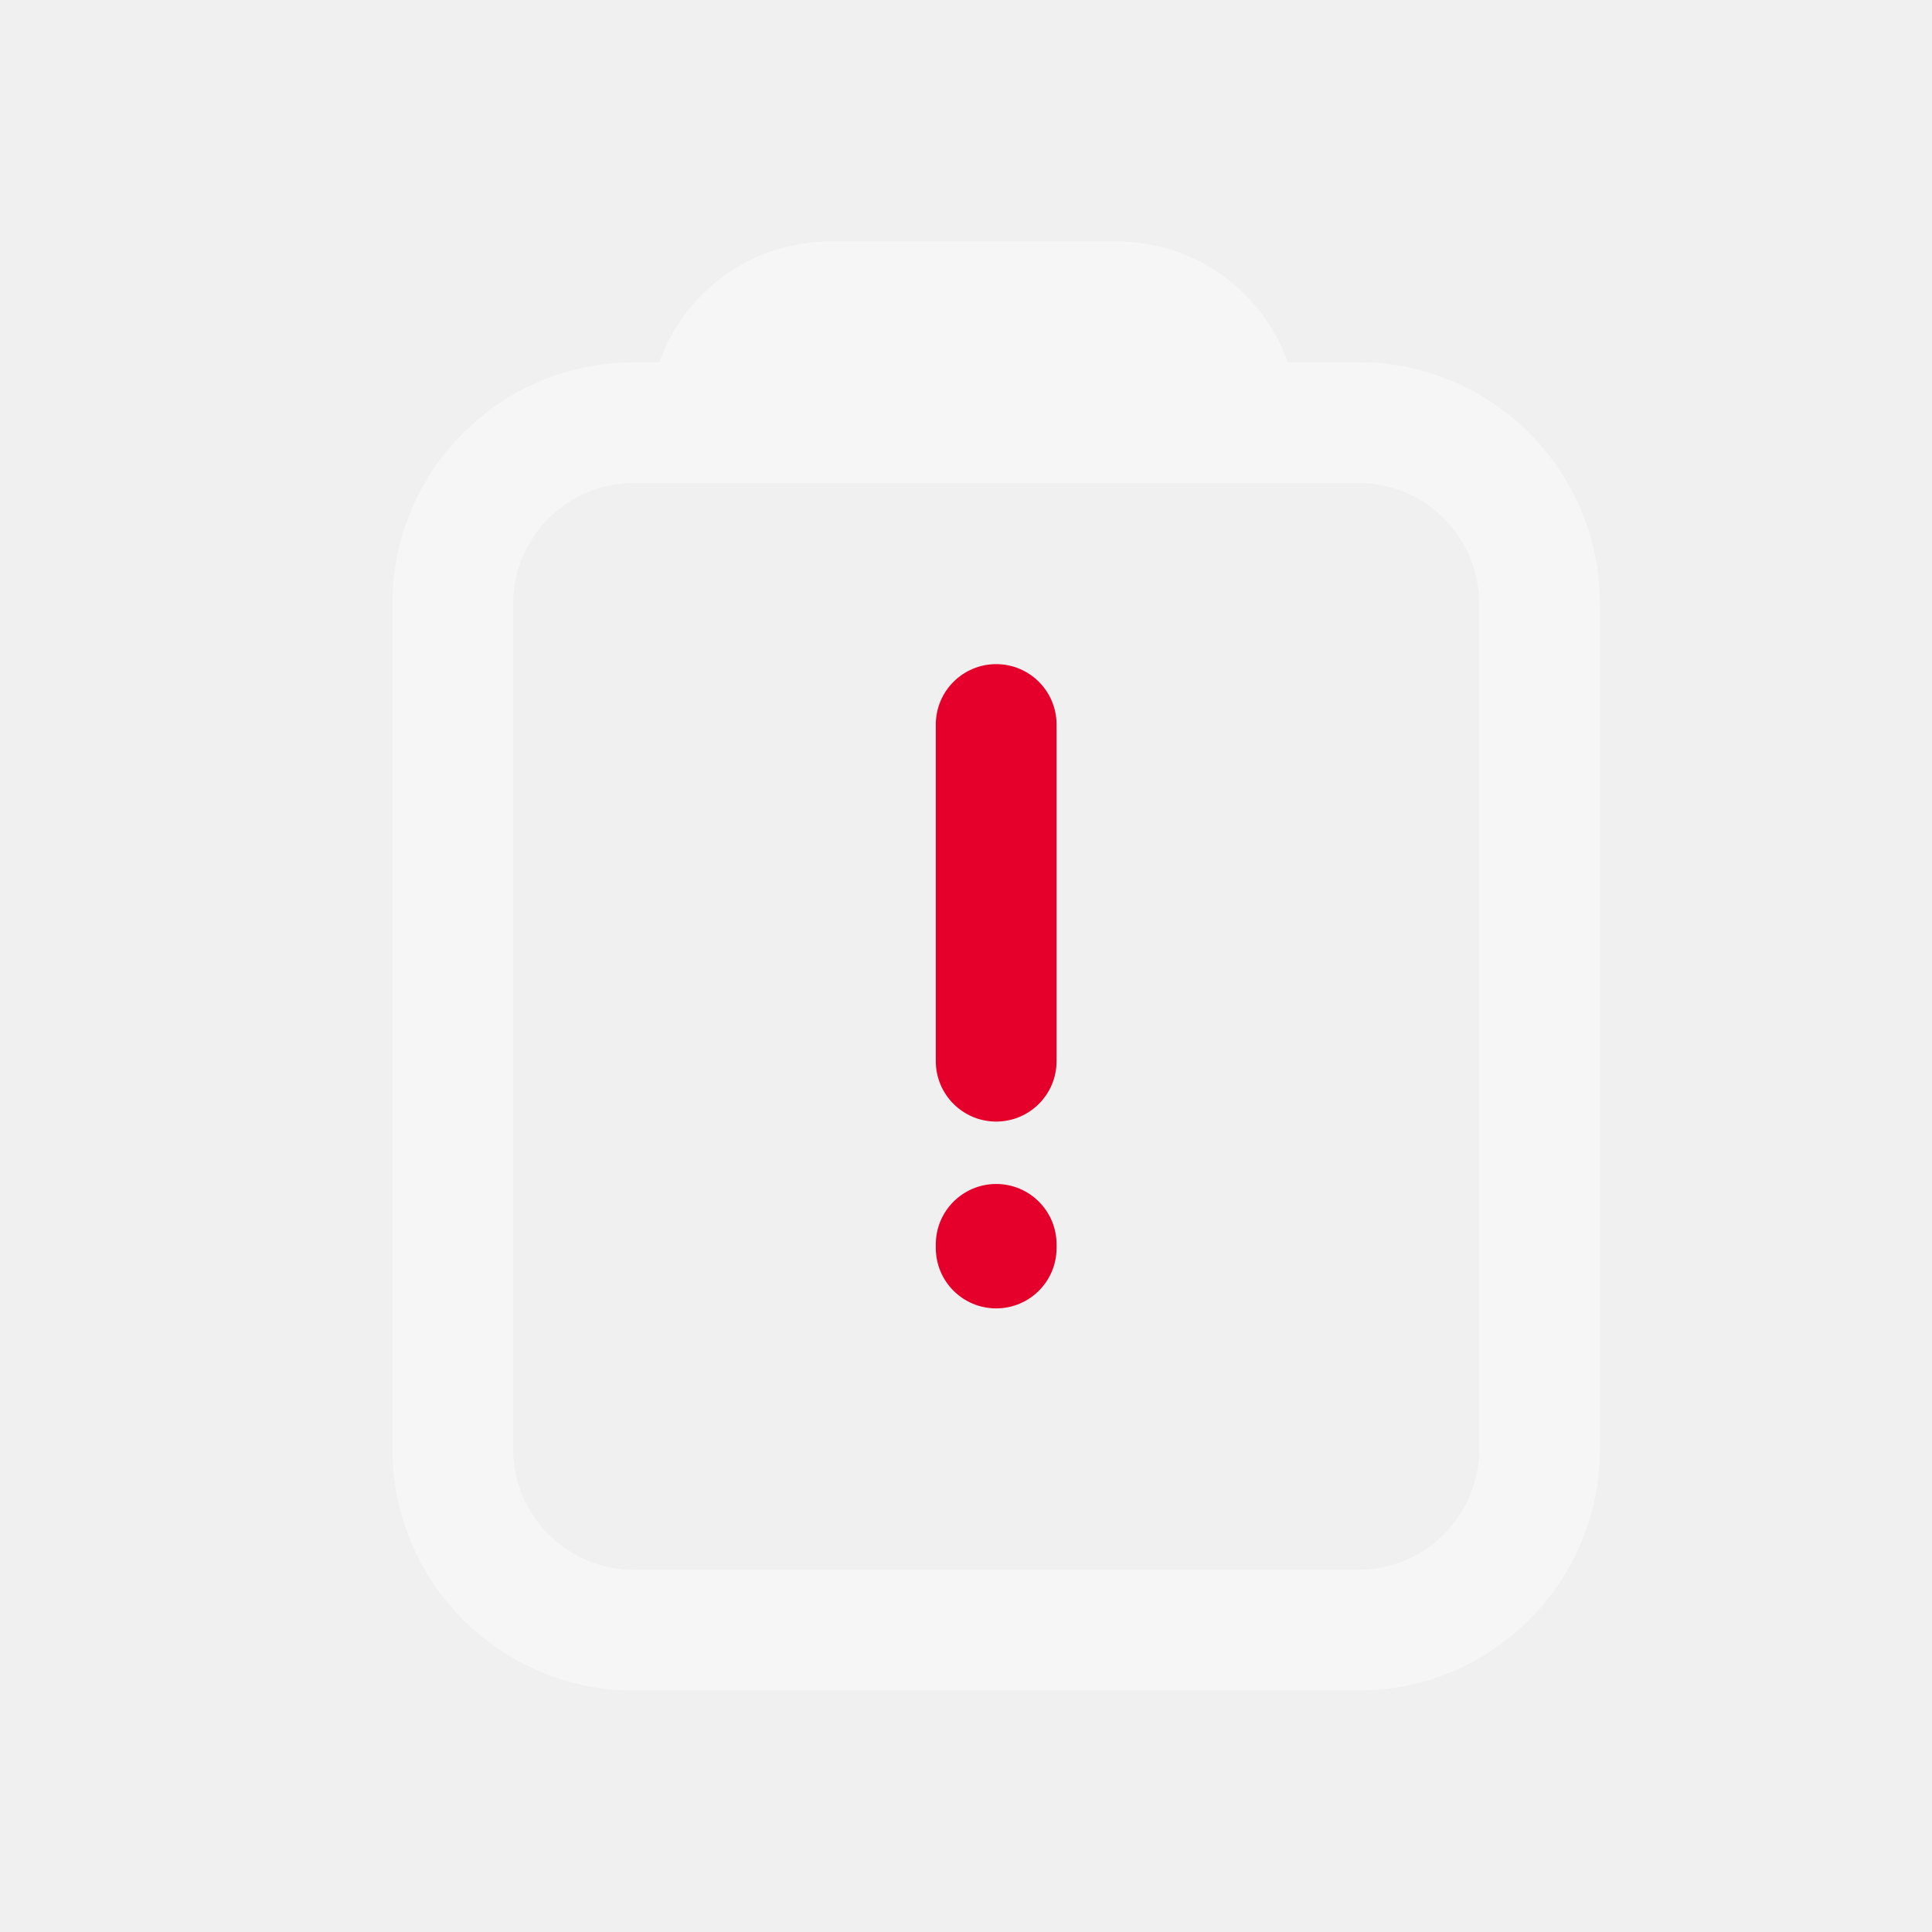
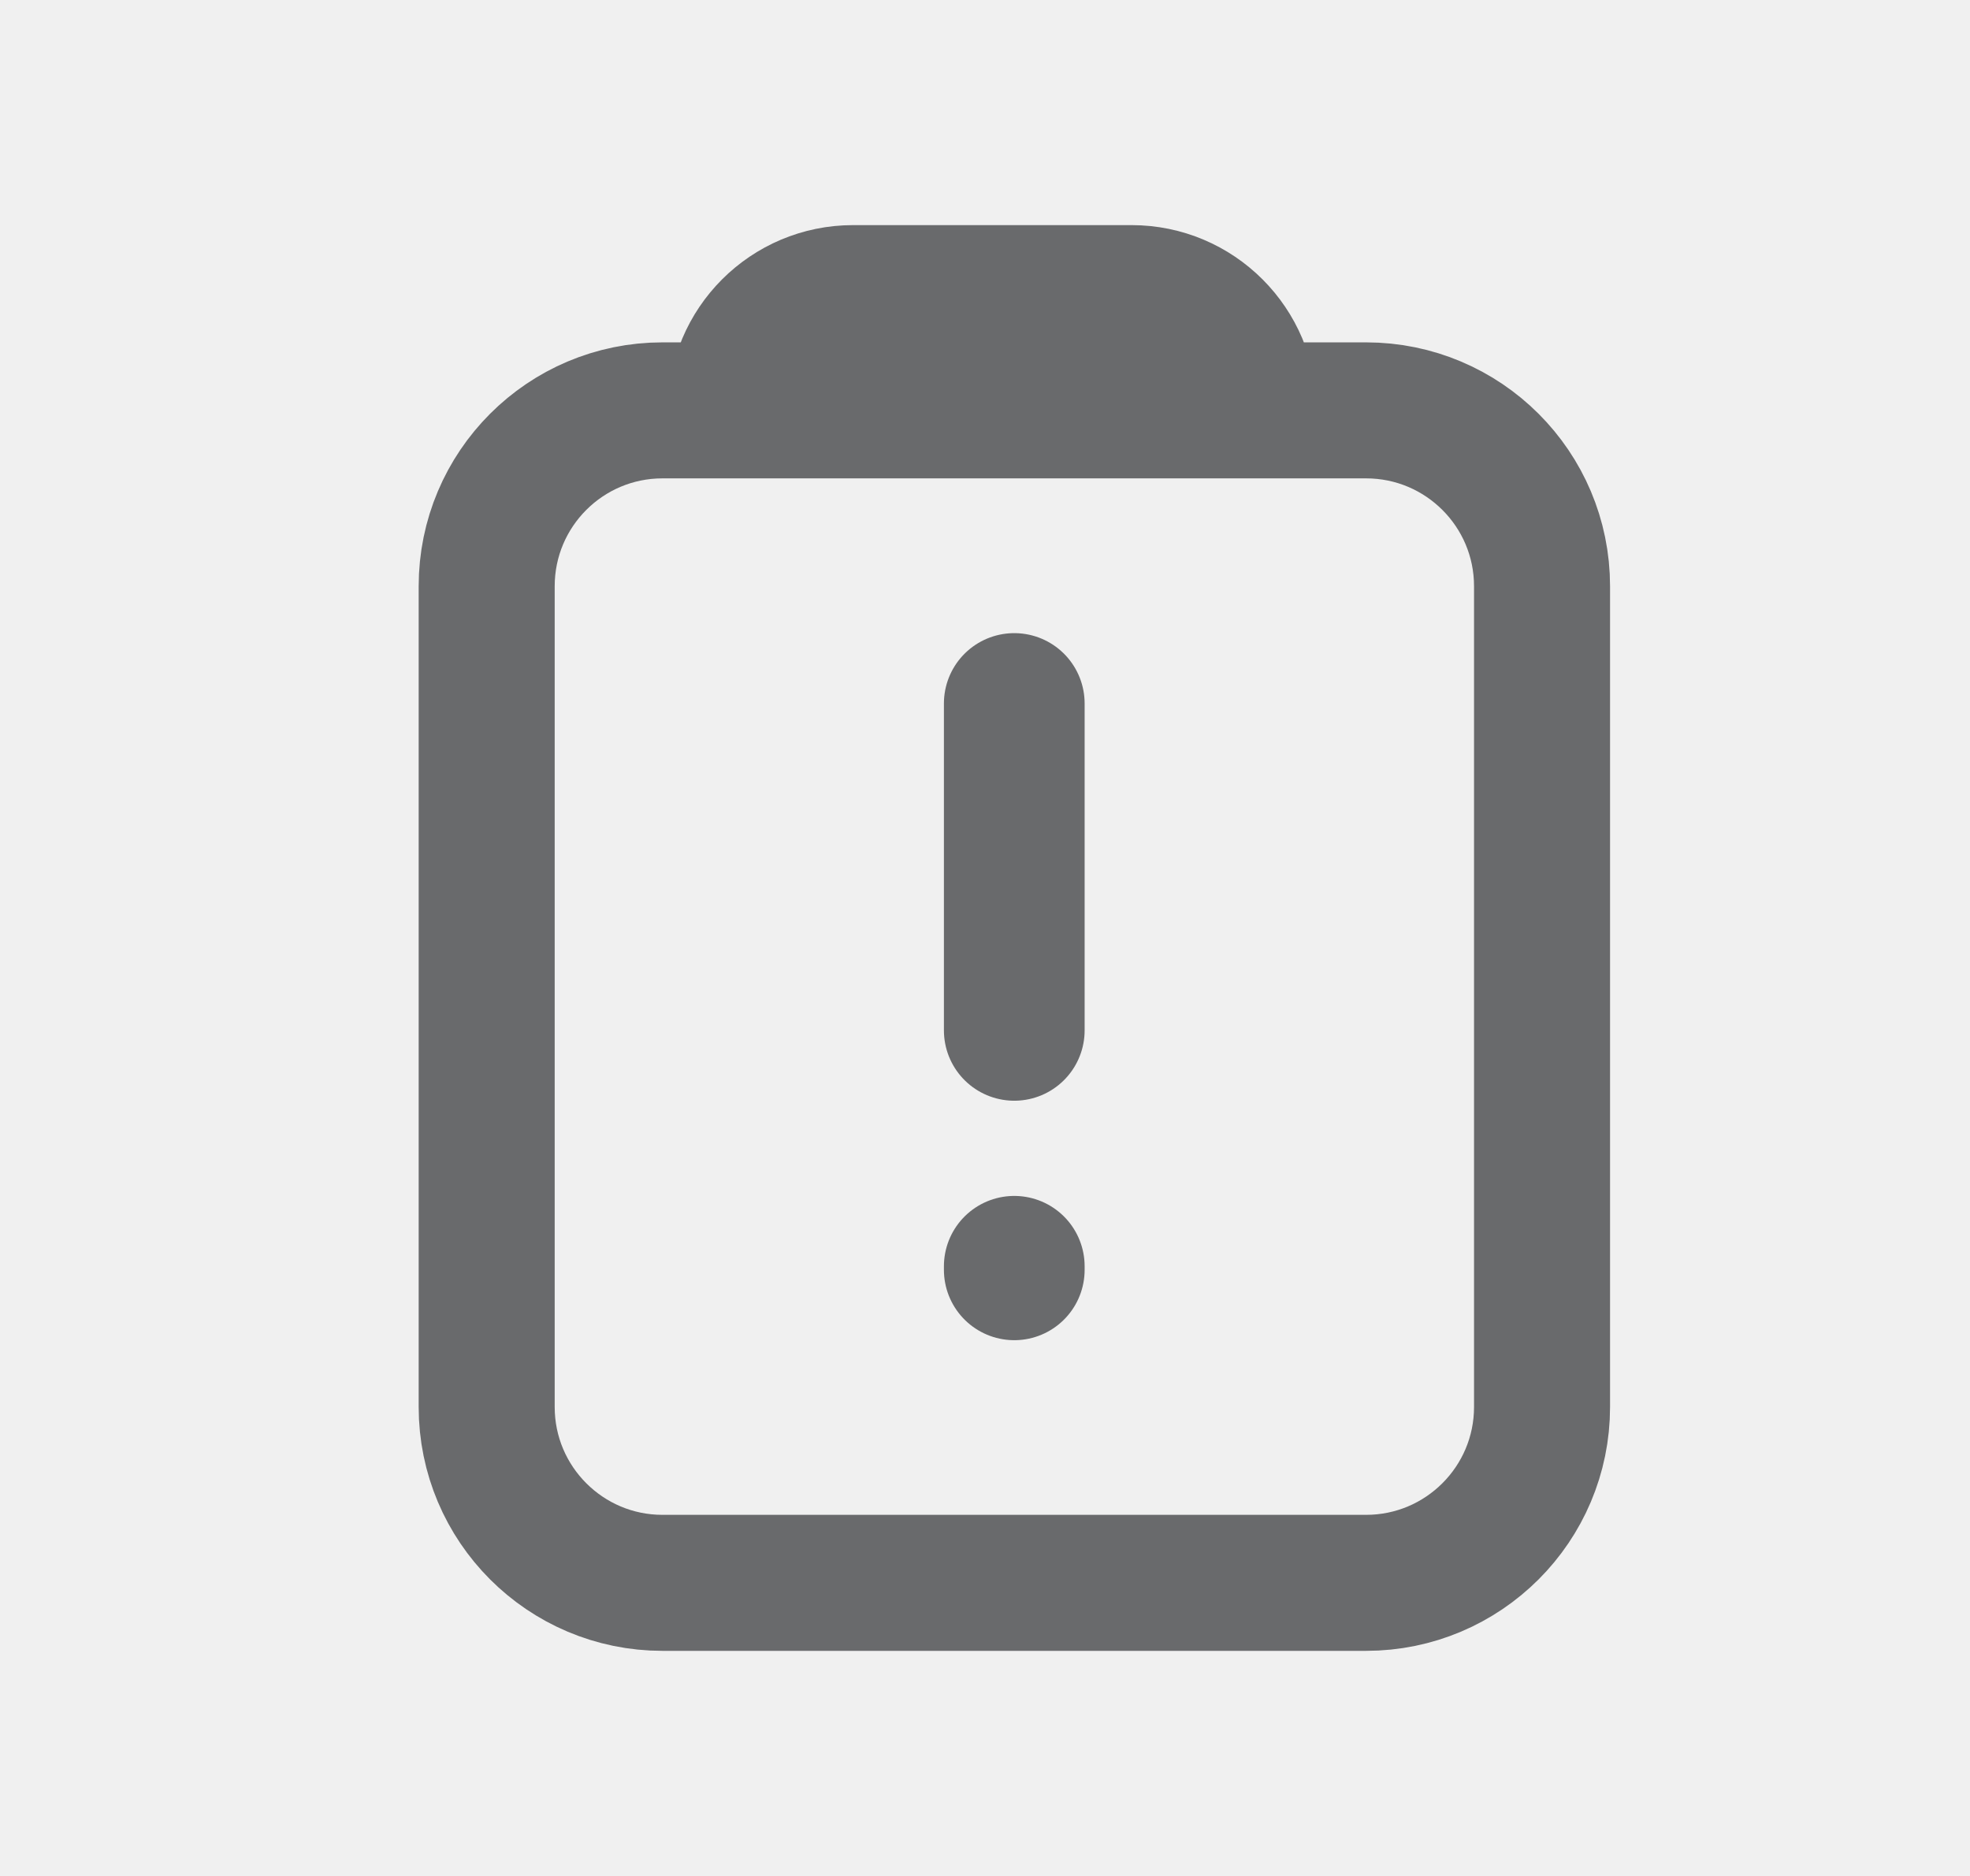
- <svg xmlns="http://www.w3.org/2000/svg" width="40" height="40" viewBox="0 0 40 40" fill="none">
-   <g clip-path="url(#clip0_1950_359)">
-     <path fill-rule="evenodd" clip-rule="evenodd" d="M13.651 7.5C14.166 6.044 15.555 5 17.188 5H23.125C24.758 5 26.147 6.044 26.662 7.5H28.125C30.886 7.5 33.125 9.739 33.125 12.5V30C33.125 32.761 30.886 35 28.125 35H13.125C10.364 35 8.125 32.761 8.125 30V12.5C8.125 9.739 10.364 7.5 13.125 7.5H13.651ZM17.181 7.5H23.131C23.129 7.5 23.127 7.5 23.125 7.5H17.188C17.186 7.5 17.183 7.5 17.181 7.5ZM13.125 10C11.744 10 10.625 11.119 10.625 12.5V30C10.625 31.381 11.744 32.5 13.125 32.5H28.125C29.506 32.5 30.625 31.381 30.625 30V12.5C30.625 11.119 29.506 10 28.125 10H13.125Z" fill="white" fill-opacity="0.4" />
-     <path fill-rule="evenodd" clip-rule="evenodd" d="M20.625 13.75C21.315 13.75 21.875 14.31 21.875 15V21.971C21.875 22.661 21.315 23.221 20.625 23.221C19.935 23.221 19.375 22.661 19.375 21.971V15C19.375 14.31 19.935 13.75 20.625 13.75ZM20.625 24.513C21.315 24.513 21.875 25.073 21.875 25.763V25.839C21.875 26.53 21.315 27.089 20.625 27.089C19.935 27.089 19.375 26.53 19.375 25.839V25.763C19.375 25.073 19.935 24.513 20.625 24.513Z" fill="#E4002B" />
+ <svg xmlns="http://www.w3.org/2000/svg" width="21" height="20" viewBox="0 0 21 20" fill="none">
+   <g clip-path="url(#clip0_1405_601)">
+     <path d="M7.844 4.375H7.062C6.027 4.375 5.188 5.214 5.188 6.25V15C5.188 16.035 6.027 16.875 7.062 16.875H12.132H14.562C15.598 16.875 16.438 16.035 16.438 15V6.25C16.438 5.214 15.598 4.375 14.562 4.375H13.312M7.844 4.375H10.812H13.312M7.844 4.375V4.375C7.844 3.685 8.403 3.125 9.094 3.125H12.062C12.753 3.125 13.312 3.685 13.312 4.375V4.375" stroke="#696A6C" stroke-width="1.45" stroke-linecap="round" stroke-linejoin="round" />
+     <path d="M10.812 7.5L10.812 10.985M10.812 13.5V13.538" stroke="#696A6C" stroke-width="1.5" stroke-linecap="round" stroke-linejoin="round" />
  </g>
  <defs>
-     <clipPath id="clip0_1950_359">
-       <rect width="40" height="40" fill="white" />
+     <clipPath id="clip0_1405_601">
+       <rect width="20" height="20" fill="white" transform="translate(0.5)" />
    </clipPath>
  </defs>
</svg>
